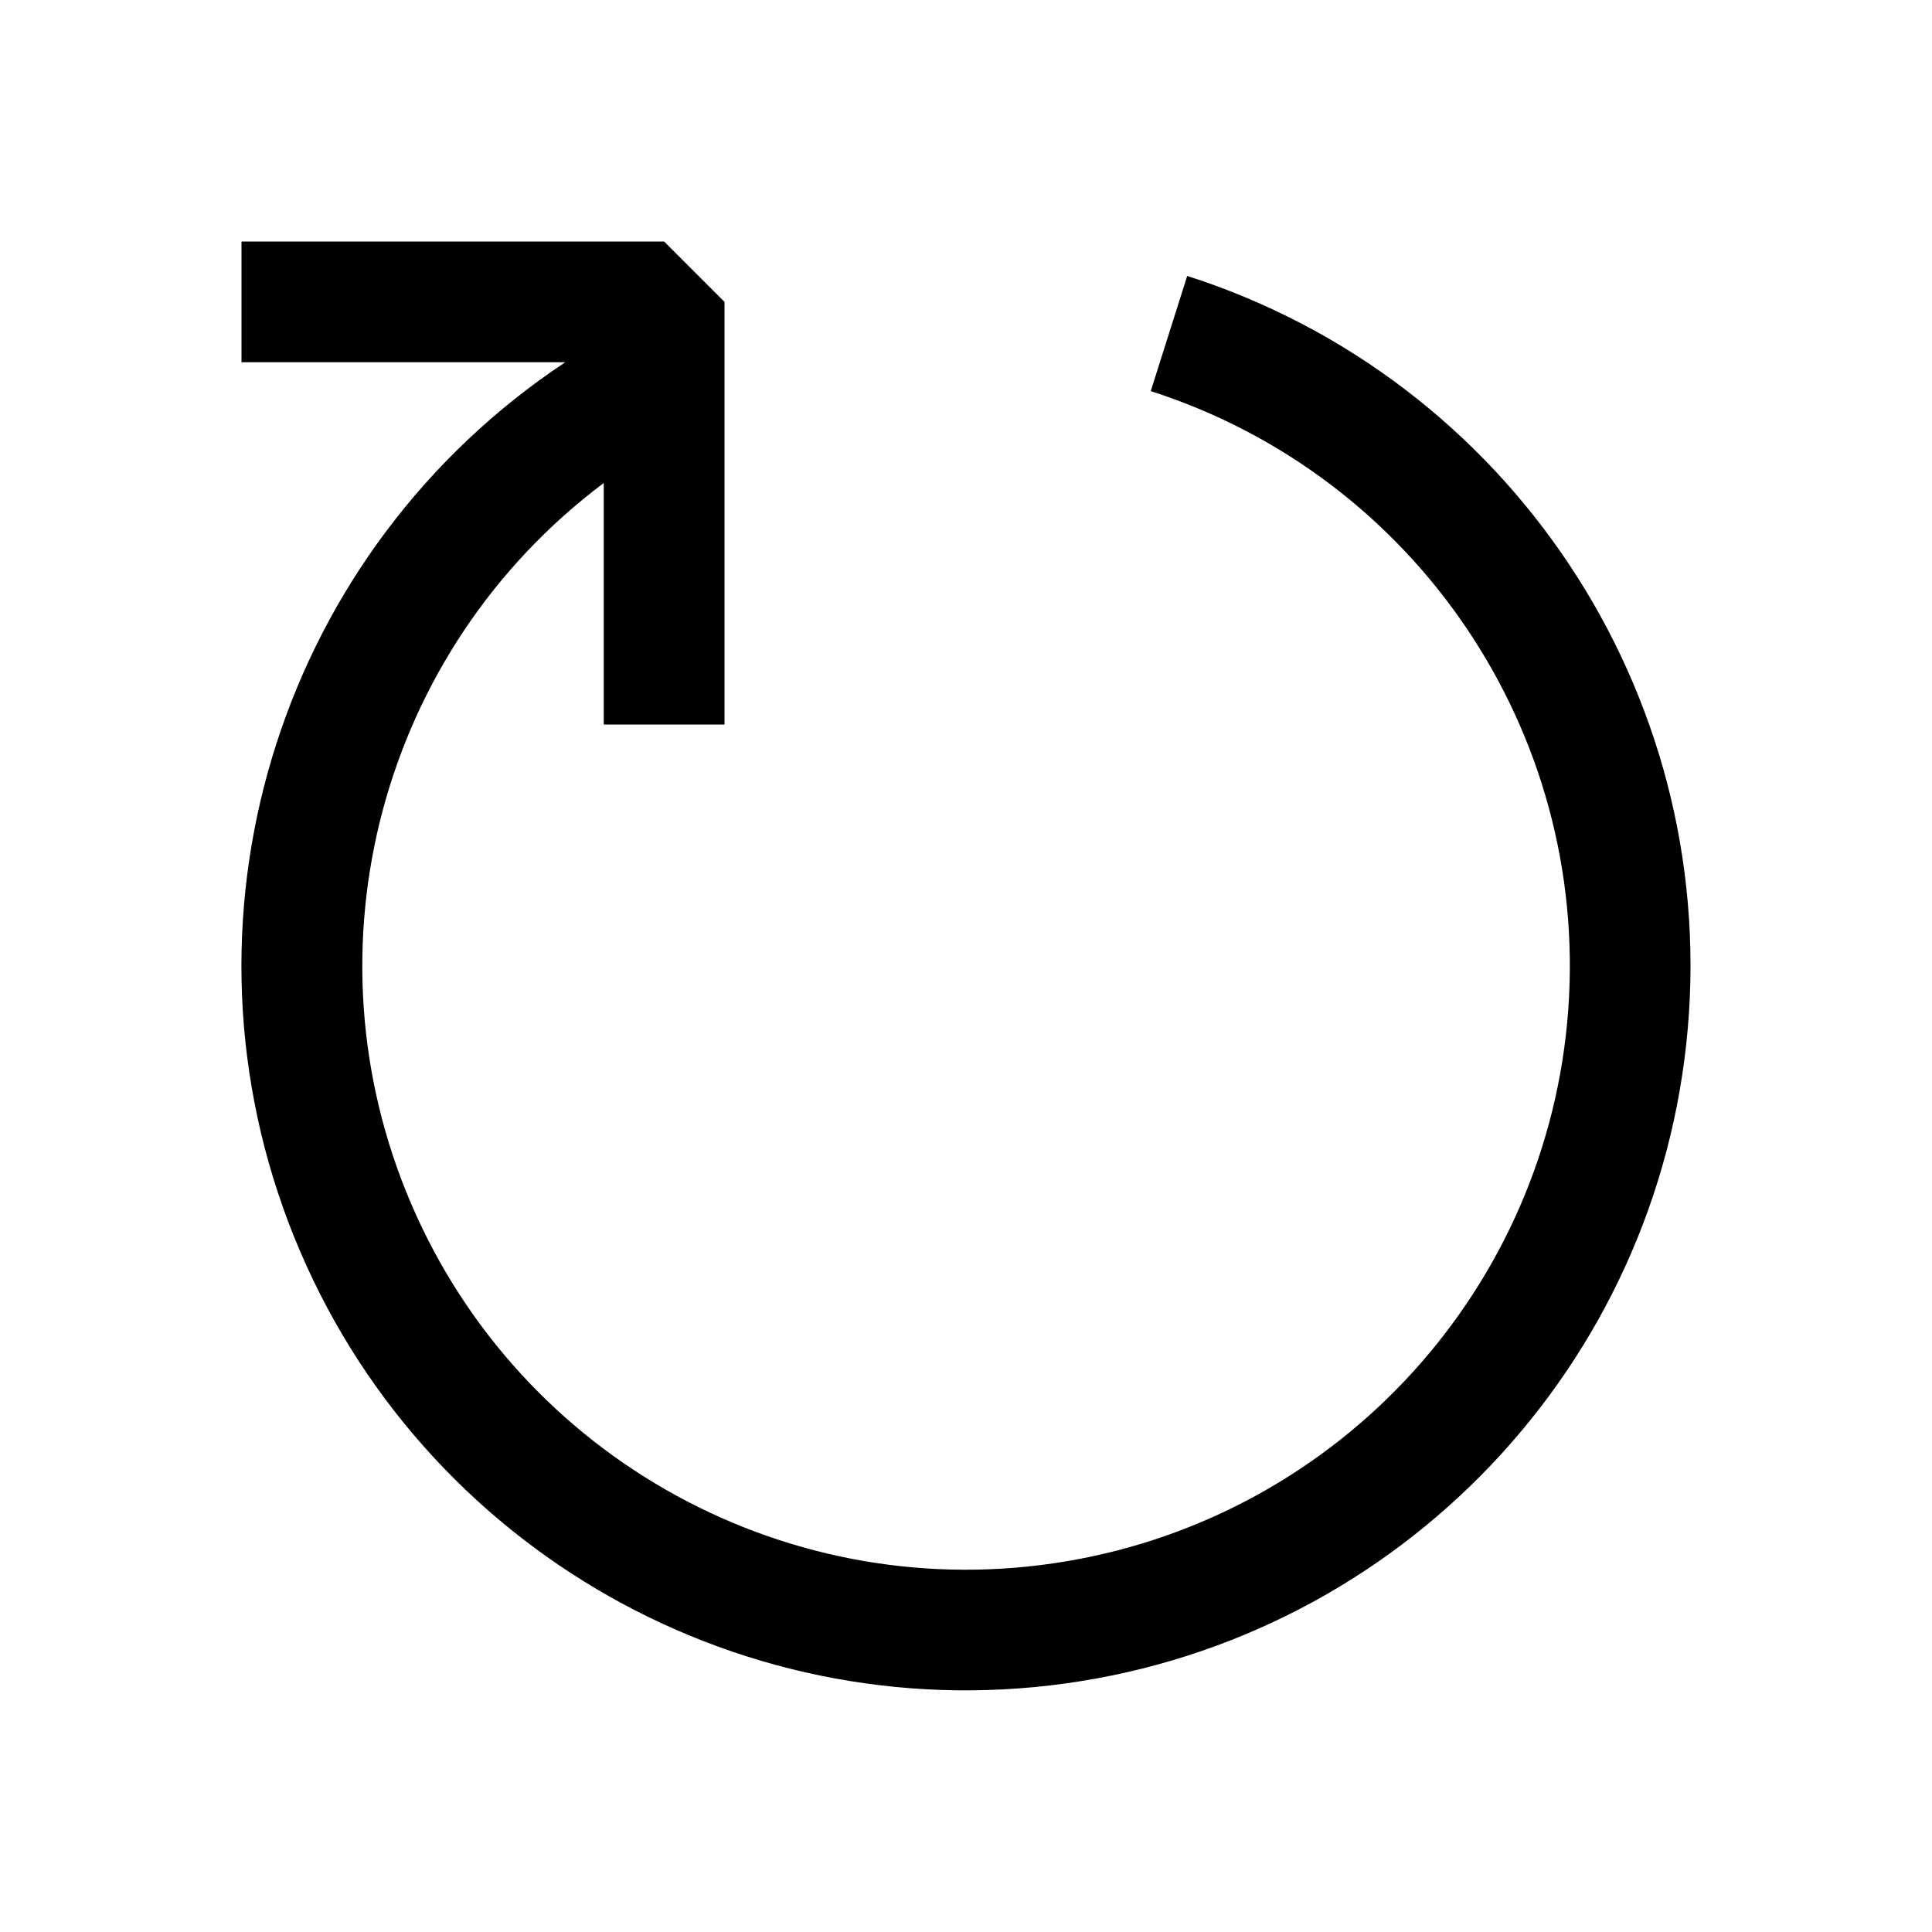
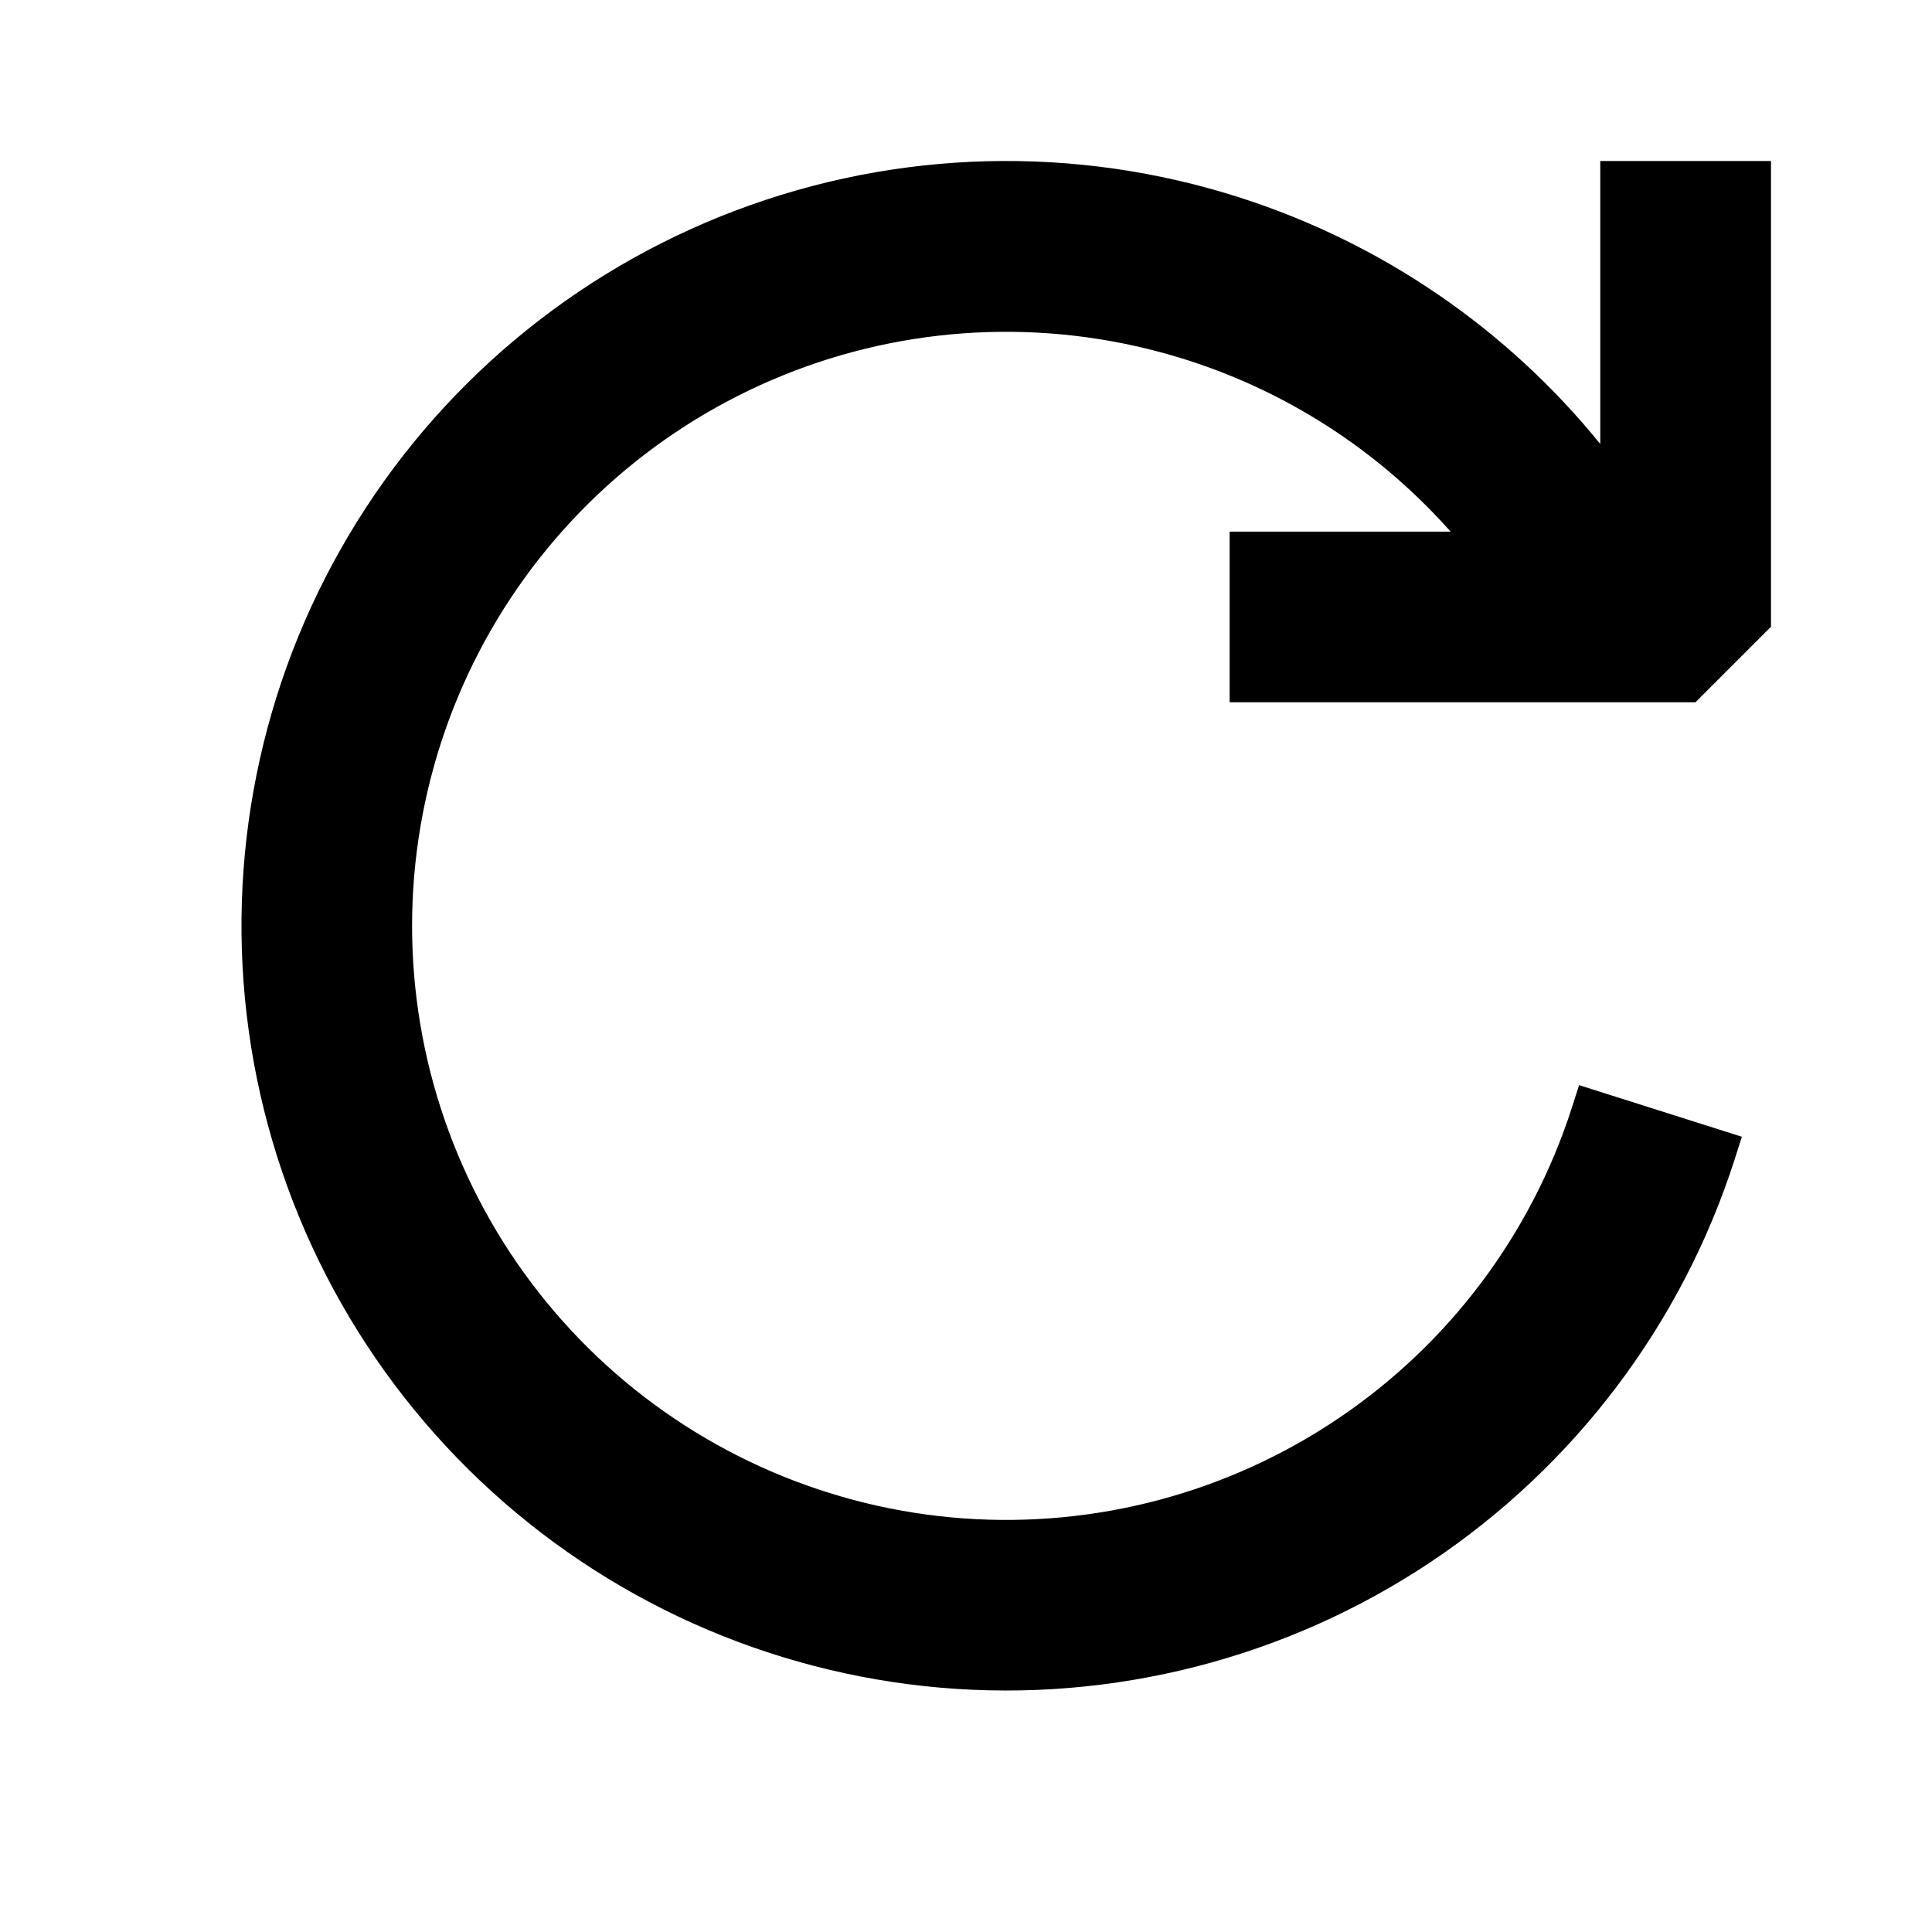
- <svg xmlns="http://www.w3.org/2000/svg" width="16" height="16" viewBox="0 0 16 16" fill="currentColor">
-   <path fill-rule="evenodd" clip-rule="evenodd" d="M4.681 3H2V2h3.5l.5.5V6H5V4a5 5 0 1 0 4.53-.761l.302-.954A6 6 0 1 1 4.681 3z" />
+ <svg xmlns="http://www.w3.org/2000/svg" width="24" height="24" viewBox="0 0 24 24" fill="currentColor">
+   <path fill-rule="evenodd" clip-rule="evenodd" d="M20.172 6.407V2.293H21.707V7.664L20.94 8.431H15.568V6.897H18.638C17.606 5.521 16.141 4.532 14.48 4.089C12.819 3.645 11.056 3.772 9.476 4.45C7.895 5.127 6.588 6.316 5.764 7.825C4.94 9.334 4.647 11.077 4.932 12.772C5.217 14.468 6.063 16.019 7.335 17.176C8.607 18.333 10.231 19.03 11.946 19.154C13.661 19.278 15.368 18.822 16.794 17.86C18.219 16.898 19.28 15.485 19.806 13.848L21.27 14.311C20.633 16.298 19.34 18.009 17.602 19.165C15.866 20.321 13.787 20.852 11.709 20.673C9.63 20.493 7.674 19.613 6.161 18.177C4.648 16.74 3.667 14.832 3.38 12.766C3.094 10.699 3.517 8.597 4.582 6.803C5.646 5.008 7.289 3.629 9.24 2.89C11.191 2.151 13.335 2.096 15.322 2.735C17.308 3.374 19.018 4.669 20.172 6.407Z" />
+   <path fill-rule="evenodd" clip-rule="evenodd" d="M15.232 3.014C13.309 2.396 11.233 2.448 9.344 3.164C7.454 3.879 5.864 5.215 4.834 6.952C3.803 8.689 3.393 10.725 3.671 12.726C3.948 14.726 4.897 16.573 6.362 17.964C7.827 19.355 9.721 20.207 11.734 20.381C13.746 20.555 15.758 20.04 17.44 18.921C19.04 17.857 20.251 16.305 20.896 14.5L19.99 14.214C19.417 15.796 18.357 17.158 16.958 18.103C15.478 19.102 13.706 19.575 11.925 19.446C10.145 19.317 8.459 18.594 7.138 17.393C5.818 16.191 4.939 14.581 4.643 12.821C4.348 11.06 4.652 9.252 5.507 7.685C6.363 6.118 7.719 4.884 9.36 4.18C11.001 3.477 12.831 3.345 14.556 3.806C16.28 4.266 17.8 5.293 18.872 6.721L19.224 7.189H15.861V8.138H20.818L21.414 7.542V2.586H20.465V7.378L19.928 6.569C18.811 4.886 17.155 3.633 15.232 3.014ZM9.136 2.616C11.149 1.853 13.362 1.797 15.411 2.457C17.172 3.023 18.722 4.089 19.879 5.515V2H22V7.785L21.061 8.724H15.275V6.604H18.02C17.063 5.525 15.807 4.746 14.404 4.372C12.806 3.945 11.111 4.067 9.591 4.719C8.071 5.371 6.814 6.514 6.021 7.966C5.229 9.417 4.947 11.093 5.221 12.724C5.495 14.355 6.309 15.846 7.532 16.959C8.756 18.072 10.318 18.742 11.967 18.862C13.617 18.981 15.259 18.543 16.63 17.617C18.001 16.692 19.021 15.333 19.527 13.758L19.616 13.48L21.638 14.121L21.549 14.401C20.891 16.451 19.557 18.216 17.765 19.409C15.973 20.602 13.828 21.15 11.683 20.965C9.538 20.779 7.52 19.871 5.959 18.389C4.398 16.907 3.386 14.938 3.09 12.806C2.794 10.674 3.231 8.504 4.33 6.653C5.428 4.802 7.123 3.378 9.136 2.616Z" />
</svg>
